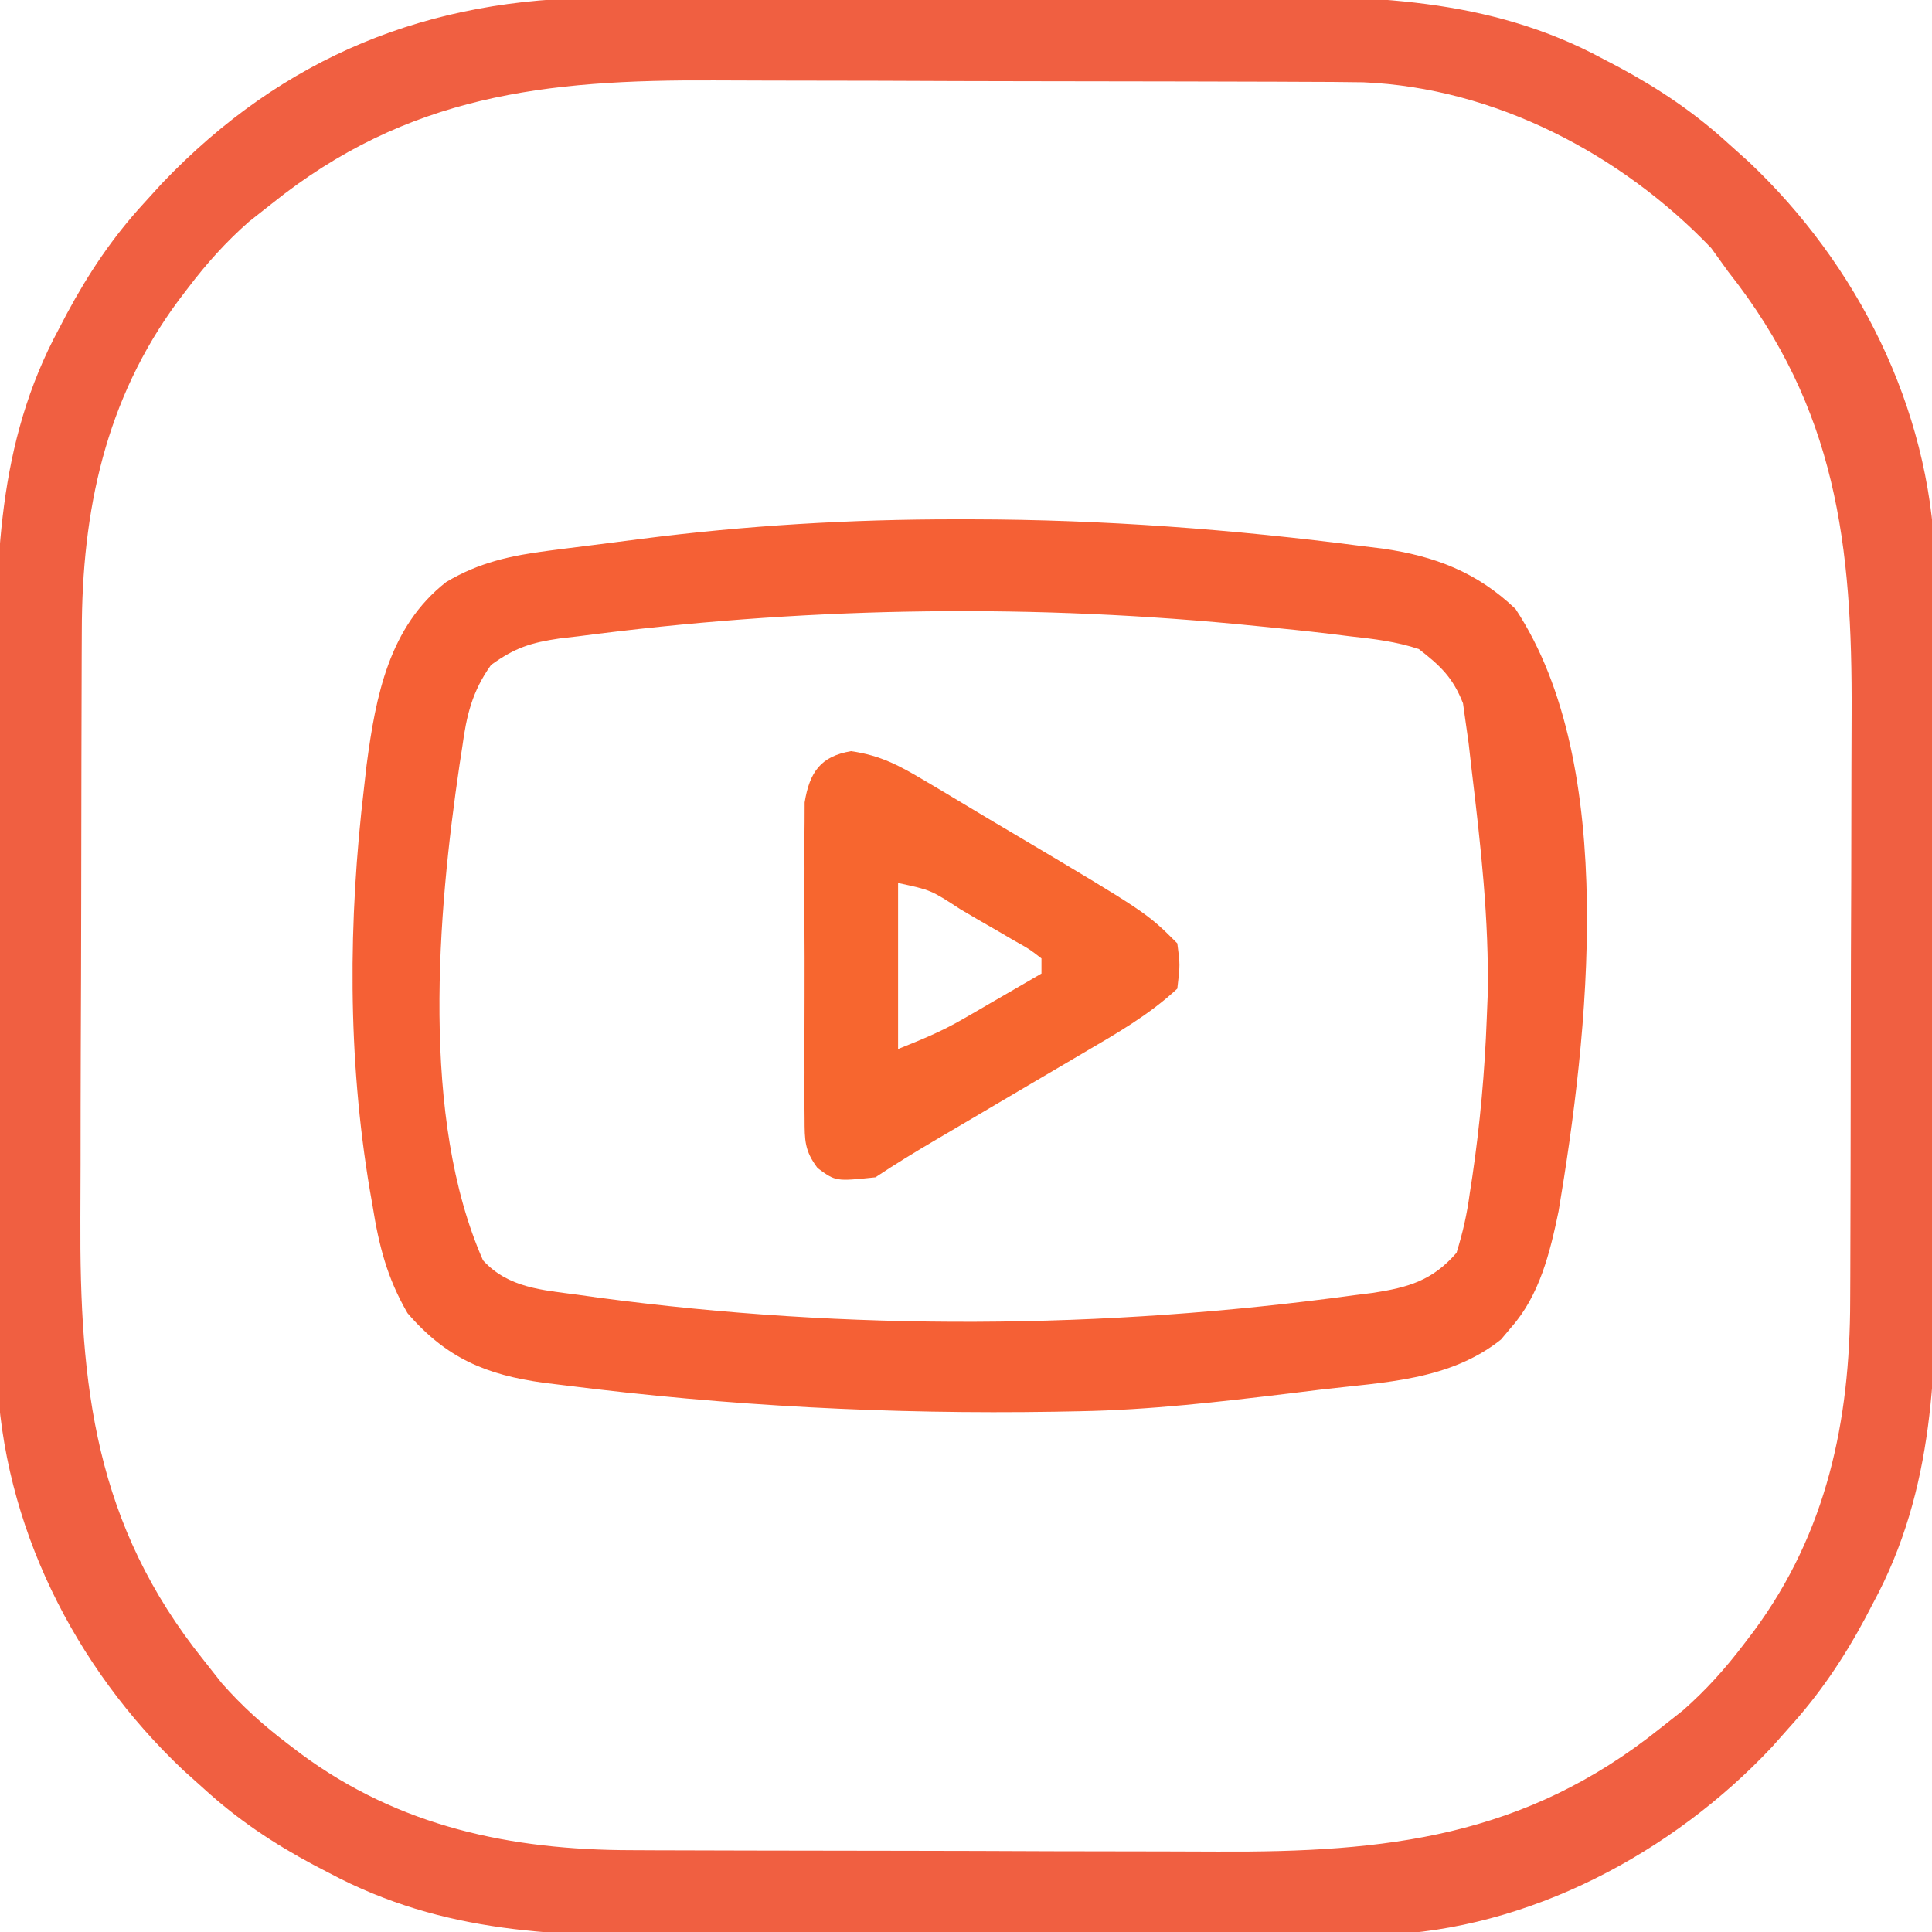
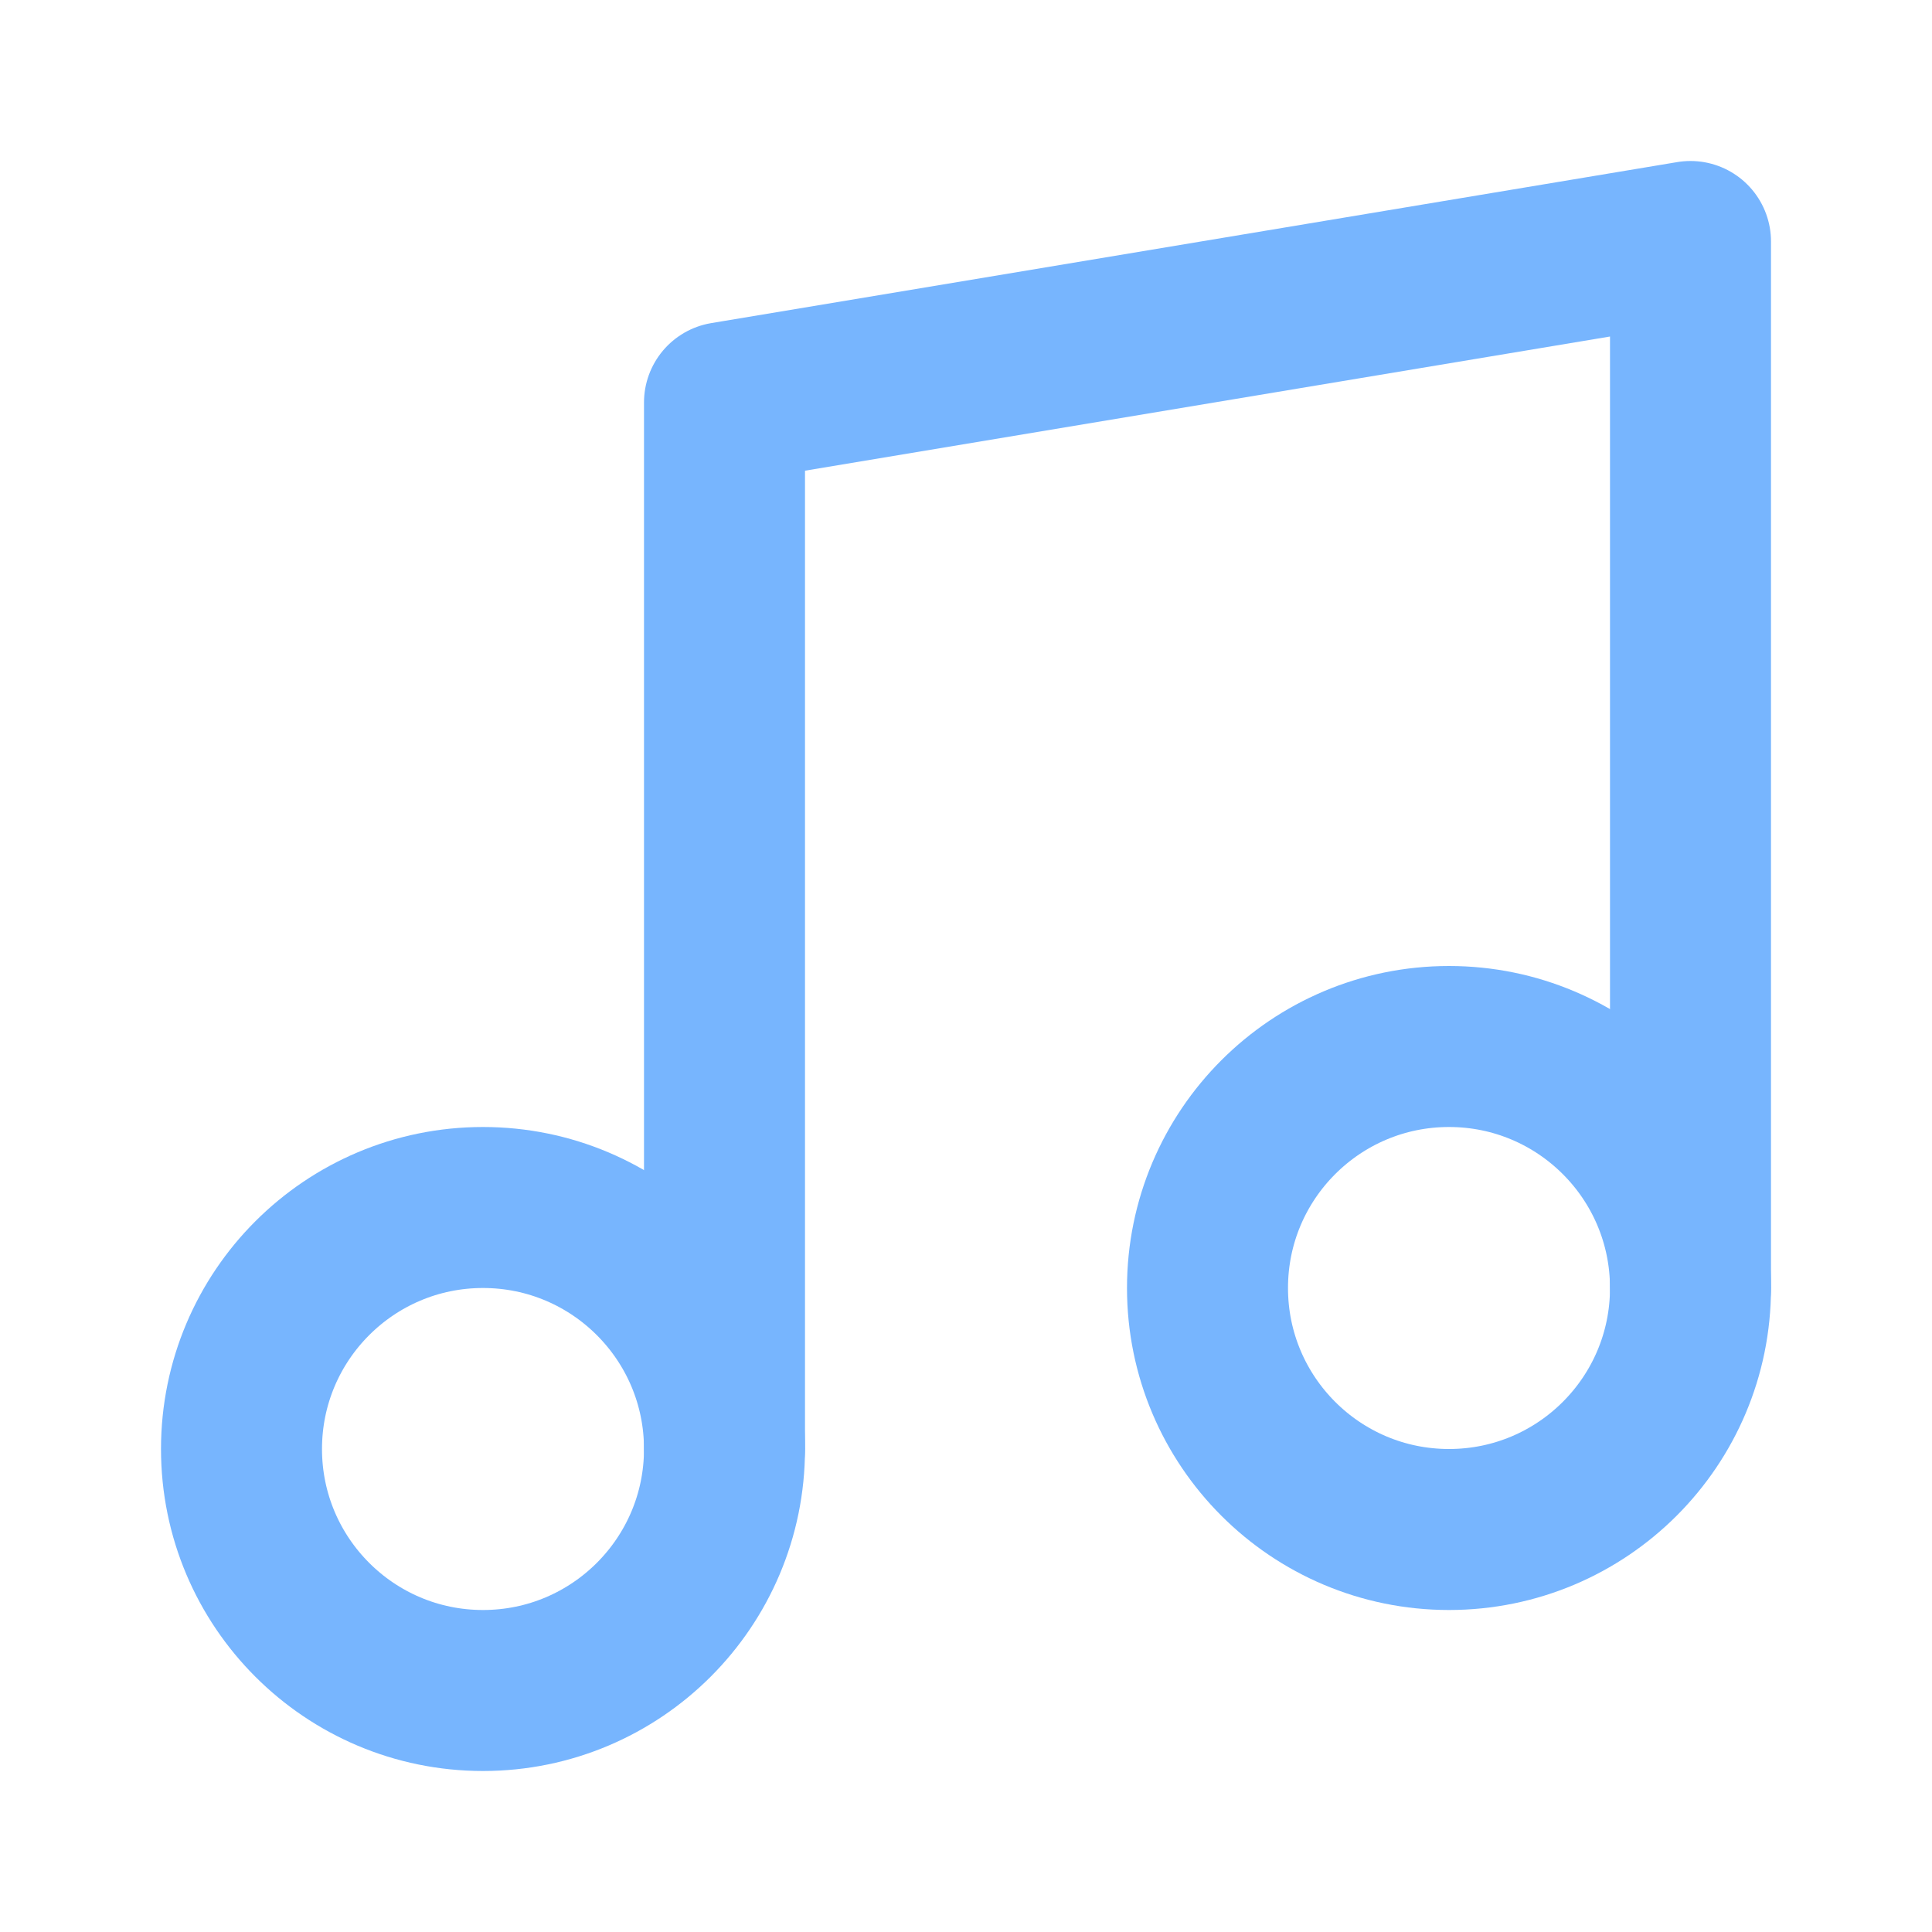
- <svg xmlns="http://www.w3.org/2000/svg" version="1.1" width="256" height="256">
-   <path d="M0 0 C1.719 -0.01 1.719 -0.01 3.473 -0.02 C7.238 -0.039 11.002 -0.043 14.767 -0.045 C17.405 -0.052 20.043 -0.059 22.681 -0.066 C28.203 -0.078 33.726 -0.081 39.248 -0.08 C45.591 -0.079 51.933 -0.1 58.276 -0.132 C63.757 -0.158 69.239 -0.168 74.72 -0.167 C77.978 -0.167 81.236 -0.174 84.493 -0.194 C101.364 -0.285 117.321 -0.129 132.541 8.103 C133.205 8.451 133.869 8.798 134.553 9.156 C139.877 12.015 144.633 15.204 149.103 19.291 C150.441 20.491 150.441 20.491 151.806 21.716 C166.247 35.349 175.76 54.249 176.491 74.302 C176.511 76.377 176.516 78.453 176.507 80.528 C176.517 82.248 176.517 82.248 176.528 84.003 C176.546 87.751 176.542 91.499 176.537 95.248 C176.541 97.881 176.546 100.515 176.553 103.148 C176.562 108.653 176.559 114.157 176.549 119.662 C176.538 125.983 176.552 132.303 176.578 138.623 C176.603 144.755 176.606 150.886 176.599 157.017 C176.599 159.602 176.605 162.187 176.618 164.773 C176.687 181.603 176.502 197.546 168.291 212.728 C167.944 213.391 167.597 214.055 167.239 214.738 C164.384 220.059 161.179 224.818 157.103 229.291 C156.388 230.097 155.672 230.904 154.935 231.736 C141.719 245.836 122.68 255.996 103.129 256.678 C101.013 256.699 98.896 256.703 96.78 256.695 C95.028 256.705 95.028 256.705 93.241 256.715 C89.418 256.734 85.595 256.73 81.771 256.724 C79.768 256.728 77.765 256.731 75.762 256.735 C69.474 256.749 63.186 256.748 56.898 256.737 C50.453 256.725 44.008 256.739 37.563 256.766 C31.991 256.788 26.42 256.795 20.848 256.789 C17.537 256.786 14.227 256.789 10.916 256.805 C-5.945 256.874 -21.074 256.584 -36.272 248.478 C-36.941 248.13 -37.609 247.783 -38.298 247.425 C-43.648 244.571 -48.411 241.392 -52.897 237.291 C-53.789 236.49 -54.681 235.69 -55.6 234.865 C-70.041 221.232 -79.553 202.332 -80.285 182.279 C-80.305 180.204 -80.31 178.128 -80.301 176.053 C-80.308 174.906 -80.315 173.76 -80.322 172.578 C-80.34 168.83 -80.336 165.082 -80.331 161.333 C-80.335 158.7 -80.34 156.066 -80.346 153.433 C-80.356 147.928 -80.353 142.424 -80.343 136.919 C-80.332 130.599 -80.346 124.278 -80.372 117.958 C-80.397 111.826 -80.4 105.695 -80.393 99.564 C-80.393 96.979 -80.399 94.394 -80.412 91.808 C-80.481 74.979 -80.296 59.034 -72.084 43.853 C-71.737 43.189 -71.389 42.525 -71.031 41.841 C-68.173 36.518 -64.987 31.755 -60.897 27.291 C-60.085 26.398 -59.273 25.506 -58.436 24.587 C-42.389 7.759 -23.069 -0.02 0 0 Z M-43.897 27.291 C-44.888 28.072 -45.88 28.853 -46.901 29.658 C-49.959 32.345 -52.506 35.187 -54.959 38.416 C-55.391 38.982 -55.823 39.549 -56.268 40.134 C-65.958 53.227 -69.04 67.995 -69.058 83.961 C-69.063 85.012 -69.068 86.064 -69.073 87.147 C-69.088 90.613 -69.095 94.079 -69.1 97.544 C-69.103 98.734 -69.106 99.924 -69.109 101.15 C-69.124 107.449 -69.133 113.748 -69.137 120.047 C-69.143 126.523 -69.167 133 -69.195 139.477 C-69.214 144.483 -69.219 149.489 -69.221 154.495 C-69.224 156.881 -69.232 159.267 -69.245 161.653 C-69.359 183.976 -67.348 202.281 -52.897 220.291 C-52.116 221.282 -51.335 222.273 -50.53 223.294 C-47.842 226.353 -45 228.9 -41.772 231.353 C-40.922 232.001 -40.922 232.001 -40.054 232.662 C-26.96 242.352 -12.192 245.433 3.773 245.452 C4.825 245.457 5.876 245.462 6.959 245.467 C10.425 245.481 13.891 245.488 17.357 245.494 C18.547 245.496 19.736 245.499 20.962 245.502 C27.261 245.517 33.56 245.526 39.859 245.531 C46.336 245.536 52.812 245.56 59.289 245.589 C64.295 245.607 69.301 245.613 74.307 245.614 C76.693 245.617 79.079 245.625 81.465 245.638 C103.789 245.753 122.094 243.742 140.103 229.291 C141.094 228.509 142.086 227.728 143.107 226.923 C146.166 224.236 148.712 221.394 151.166 218.166 C151.597 217.599 152.029 217.032 152.474 216.448 C162.164 203.354 165.246 188.586 165.264 172.62 C165.269 171.569 165.274 170.518 165.279 169.434 C165.294 165.968 165.301 162.503 165.306 159.037 C165.309 157.847 165.312 156.657 165.315 155.432 C165.33 149.132 165.339 142.833 165.343 136.534 C165.349 130.058 165.373 123.581 165.401 117.104 C165.42 112.098 165.425 107.092 165.427 102.086 C165.43 99.7 165.438 97.314 165.451 94.928 C165.566 72.499 163.462 54.447 149.103 36.291 C148.361 35.259 147.618 34.228 146.853 33.166 C134.925 20.695 118.153 11.922 100.75 11.192 C97.977 11.147 95.206 11.133 92.433 11.129 C91.381 11.124 90.33 11.119 89.247 11.114 C85.781 11.1 82.315 11.093 78.849 11.087 C77.659 11.085 76.47 11.082 75.244 11.079 C68.945 11.064 62.646 11.055 56.347 11.05 C49.87 11.045 43.394 11.021 36.917 10.992 C31.911 10.974 26.905 10.968 21.899 10.967 C19.513 10.964 17.127 10.956 14.741 10.943 C-7.582 10.828 -25.888 12.839 -43.897 27.291 Z " fill="#F05F41" transform="translate(79.89697,-0.2905273)" />
-   <path d="M0 0 C0.662 0 1.323 0.001 2.005 0.001 C19.373 0.033 36.591 1.324 53.812 3.562 C54.647 3.664 55.482 3.766 56.342 3.87 C63.285 4.862 68.887 6.989 74 11.875 C87.717 32.647 83.598 68.493 79.706 91.69 C78.576 97.134 77.197 102.817 73.438 107.062 C72.989 107.596 72.54 108.13 72.078 108.68 C65.251 114.124 56.616 114.324 48.25 115.312 C46.83 115.486 45.41 115.659 43.99 115.833 C34.734 116.947 25.516 118.024 16.188 118.188 C15.111 118.208 14.035 118.228 12.926 118.25 C-8.89 118.598 -30.339 117.495 -52 114.75 C-53.355 114.585 -53.355 114.585 -54.737 114.417 C-62.374 113.37 -67.668 111.166 -72.812 105.188 C-75.523 100.521 -76.6 96.246 -77.438 91 C-77.559 90.308 -77.68 89.617 -77.805 88.904 C-80.779 71.234 -80.676 53.194 -78.562 35.438 C-78.453 34.475 -78.344 33.512 -78.231 32.521 C-77.024 23.378 -75.25 14.219 -67.691 8.309 C-63.319 5.7 -59.09 4.795 -54.07 4.152 C-53.425 4.069 -52.779 3.985 -52.114 3.899 C-50.748 3.724 -49.382 3.552 -48.015 3.383 C-45.977 3.13 -43.942 2.866 -41.906 2.6 C-27.962 0.81 -14.063 -0.01 0 0 Z M-50.188 15.5 C-50.996 15.593 -51.804 15.686 -52.636 15.782 C-56.46 16.342 -58.545 16.995 -61.742 19.293 C-64.258 22.811 -64.996 25.995 -65.562 30.188 C-65.678 30.94 -65.794 31.693 -65.913 32.468 C-68.835 52.212 -71.132 79.319 -62.812 98.188 C-59.449 101.862 -54.957 102.116 -50.25 102.75 C-49.38 102.872 -48.51 102.994 -47.614 103.12 C-14.324 107.551 19.354 107.352 52.625 102.812 C53.429 102.711 54.233 102.609 55.062 102.505 C59.818 101.784 62.997 100.865 66.188 97.188 C67.031 94.436 67.56 92.125 67.938 89.312 C68.053 88.559 68.169 87.805 68.288 87.028 C69.306 80.106 69.923 73.179 70.188 66.188 C70.229 65.179 70.27 64.171 70.312 63.133 C70.517 53.087 69.377 43.147 68.188 33.188 C68.055 32.016 67.922 30.844 67.785 29.637 C67.65 28.684 67.514 27.731 67.375 26.75 C67.265 25.968 67.156 25.185 67.043 24.379 C65.72 20.989 64.065 19.416 61.188 17.188 C58.189 16.193 55.195 15.841 52.062 15.5 C50.694 15.33 50.694 15.33 49.298 15.157 C46.264 14.798 43.228 14.485 40.188 14.188 C39.125 14.083 38.062 13.979 36.968 13.871 C7.809 11.134 -21.14 11.7 -50.188 15.5 Z " fill="#F56035" transform="translate(126.8125,68.8125)" />
-   <path d="M0 0 C3.932 0.57 6.391 1.906 9.802 3.94 C10.413 4.3 11.025 4.661 11.655 5.033 C12.946 5.798 14.233 6.569 15.517 7.346 C17.447 8.513 19.387 9.663 21.329 10.809 C39.141 21.384 39.141 21.384 43.224 25.467 C43.599 28.28 43.599 28.28 43.224 31.467 C39.51 34.924 35.199 37.396 30.841 39.944 C29.797 40.561 29.797 40.561 28.731 41.19 C26.523 42.494 24.311 43.793 22.099 45.092 C19.88 46.399 17.662 47.707 15.444 49.015 C14.068 49.827 12.692 50.637 11.314 51.446 C8.57 53.061 5.874 54.7 3.224 56.467 C-2.031 57.014 -2.031 57.014 -4.44 55.246 C-6.177 52.934 -6.156 51.569 -6.165 48.692 C-6.174 47.724 -6.183 46.756 -6.193 45.759 C-6.187 44.715 -6.181 43.671 -6.175 42.596 C-6.178 41.522 -6.181 40.448 -6.184 39.342 C-6.186 37.07 -6.18 34.797 -6.167 32.525 C-6.151 29.047 -6.167 25.569 -6.187 22.09 C-6.185 19.884 -6.181 17.677 -6.175 15.471 C-6.181 14.429 -6.187 13.387 -6.193 12.314 C-6.184 11.343 -6.174 10.372 -6.165 9.372 C-6.162 8.519 -6.16 7.666 -6.157 6.788 C-5.499 2.778 -4.038 0.679 0 0 Z M6.224 17.467 C6.224 24.727 6.224 31.987 6.224 39.467 C9.353 38.215 11.937 37.166 14.774 35.522 C15.39 35.167 16.005 34.813 16.64 34.448 C17.265 34.083 17.891 33.718 18.536 33.342 C19.181 32.97 19.826 32.597 20.491 32.213 C22.07 31.301 23.647 30.384 25.224 29.467 C25.224 28.807 25.224 28.147 25.224 27.467 C23.642 26.237 23.642 26.237 21.575 25.084 C20.817 24.64 20.059 24.195 19.278 23.737 C18.477 23.276 17.675 22.816 16.849 22.342 C16.055 21.874 15.261 21.406 14.442 20.924 C10.573 18.403 10.573 18.403 6.224 17.467 Z " fill="#F7662F" transform="translate(112.7764,99.53296)" />
+ <svg xmlns="http://www.w3.org/2000/svg" width="24" height="24" viewBox="0 0 24 24" fill="none" stroke="#77B5FE" stroke-width="2" stroke-linecap="round" stroke-linejoin="round" class="lucide lucide-music">
+   <path d="M9 18V5l12-2v13" />
+   <circle cx="6" cy="18" r="3" />
+   <circle cx="18" cy="16" r="3" />
</svg>
